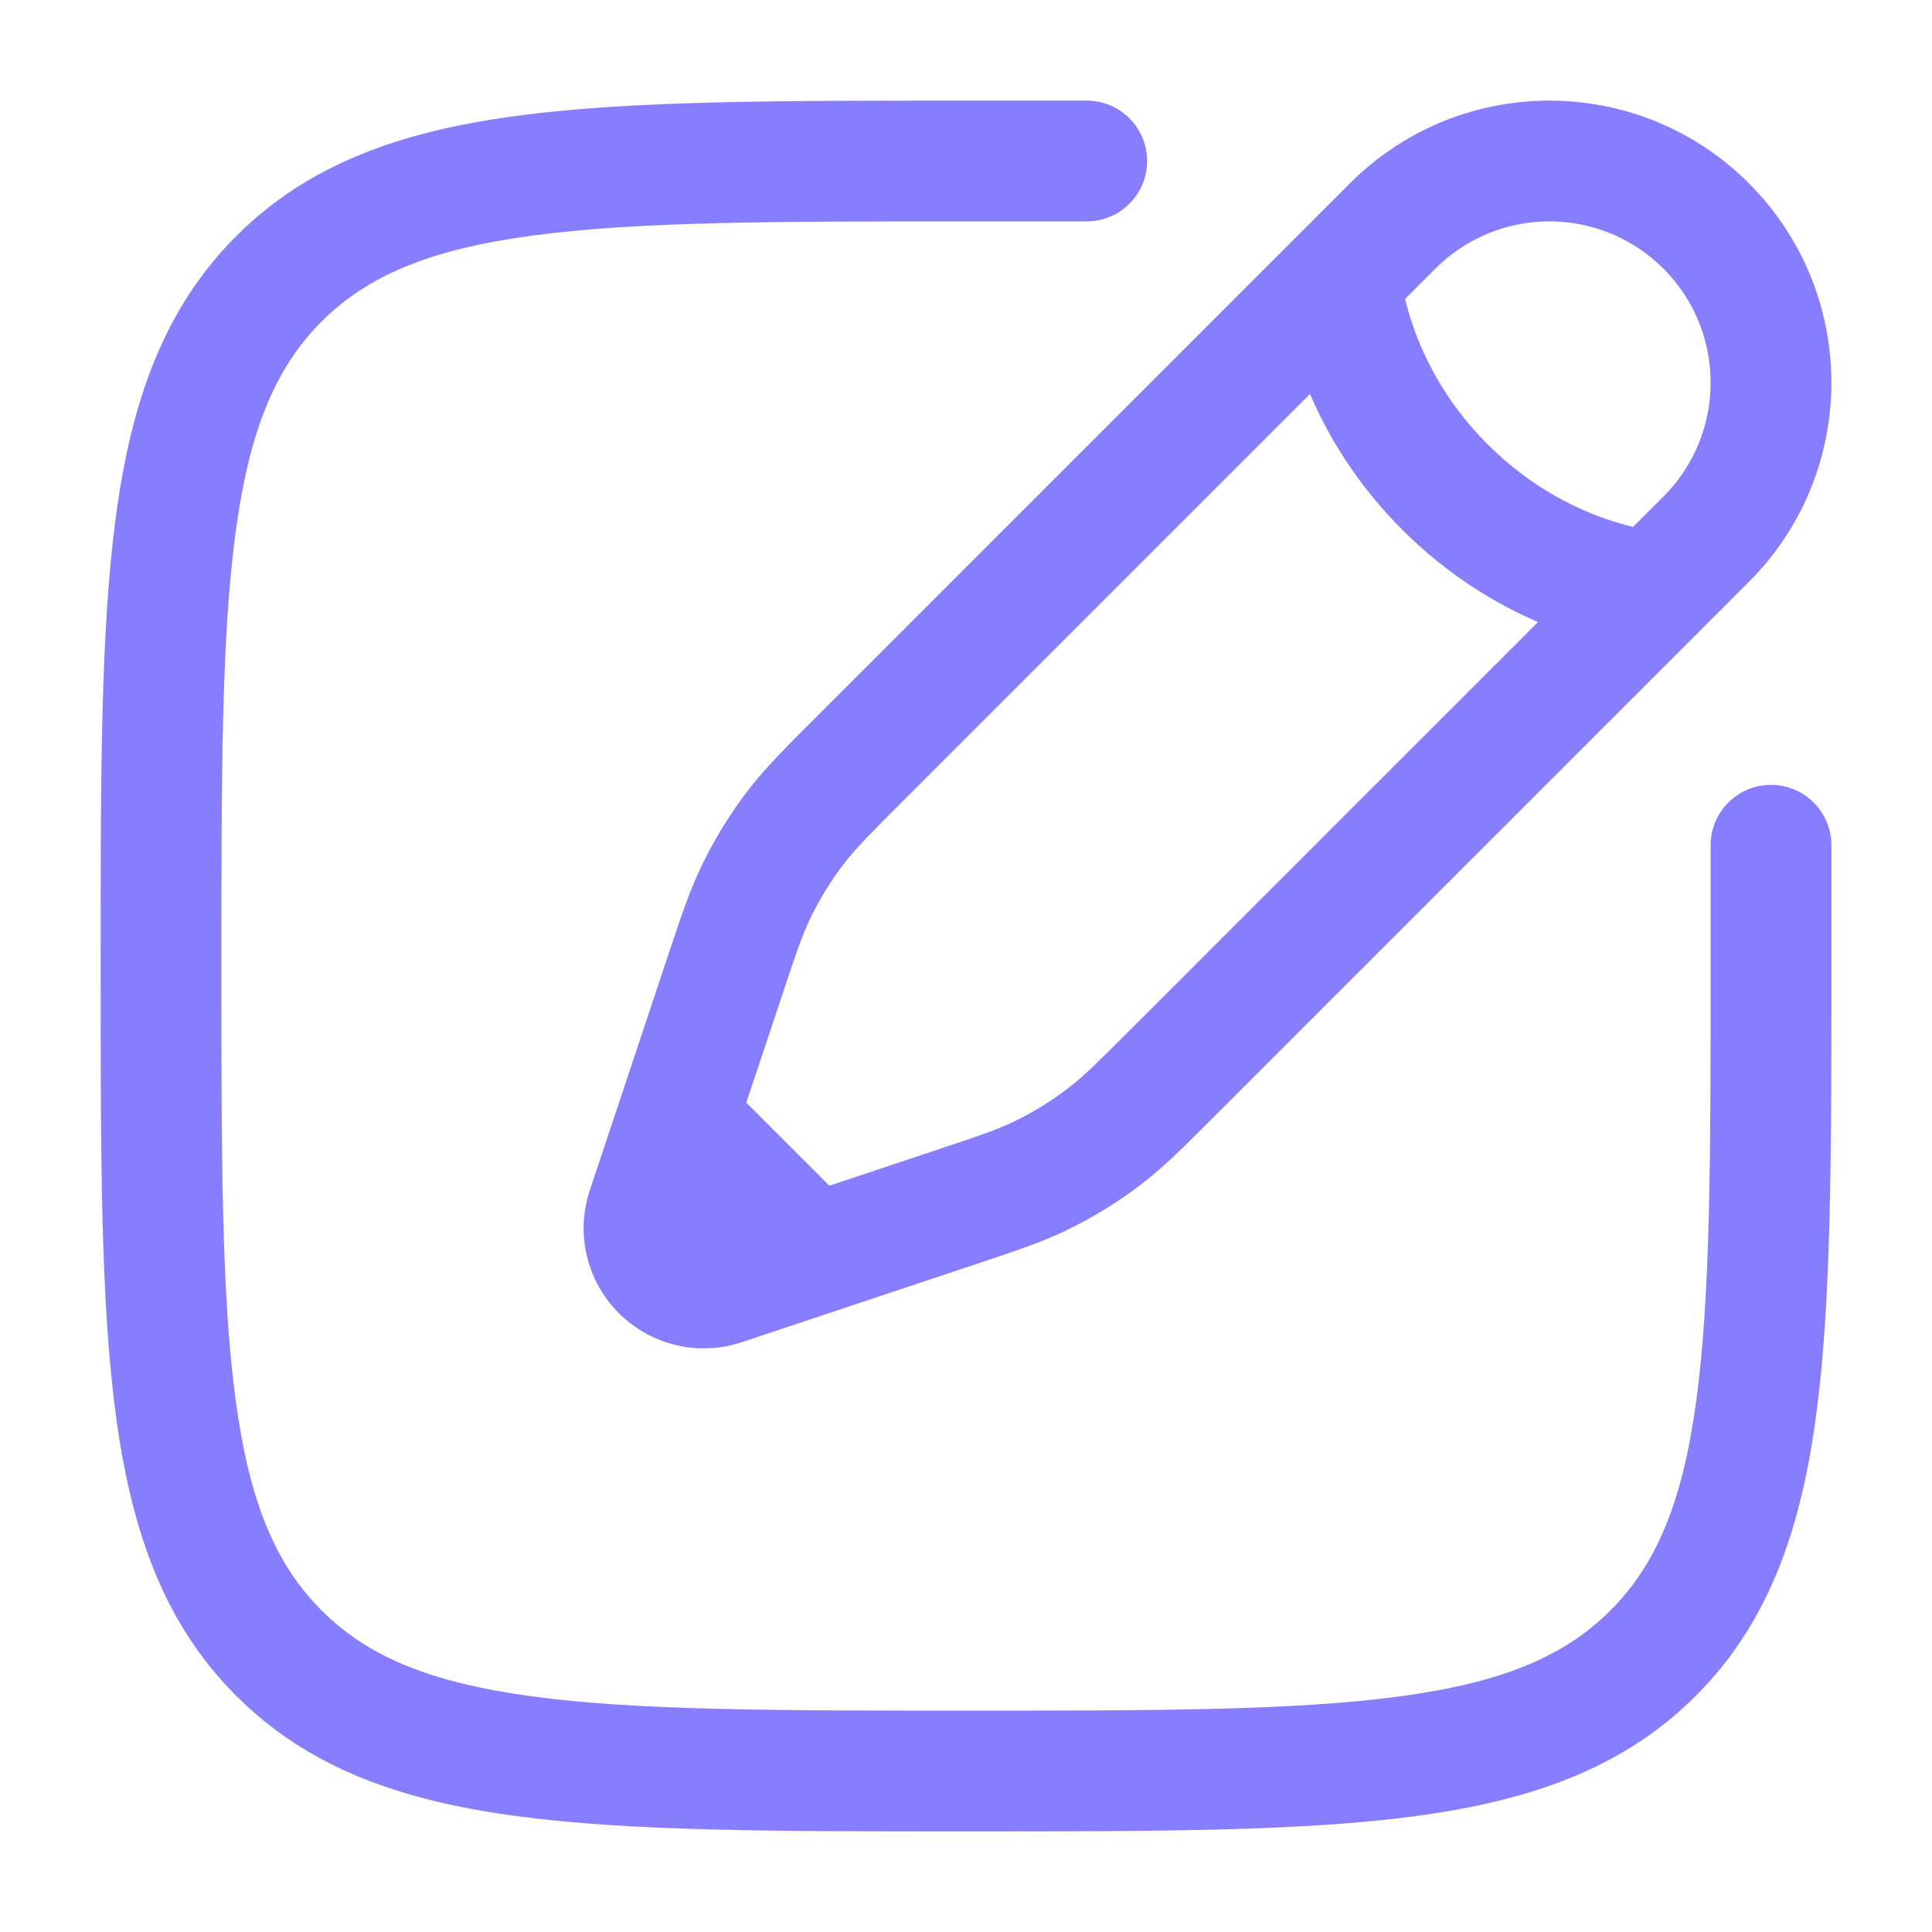
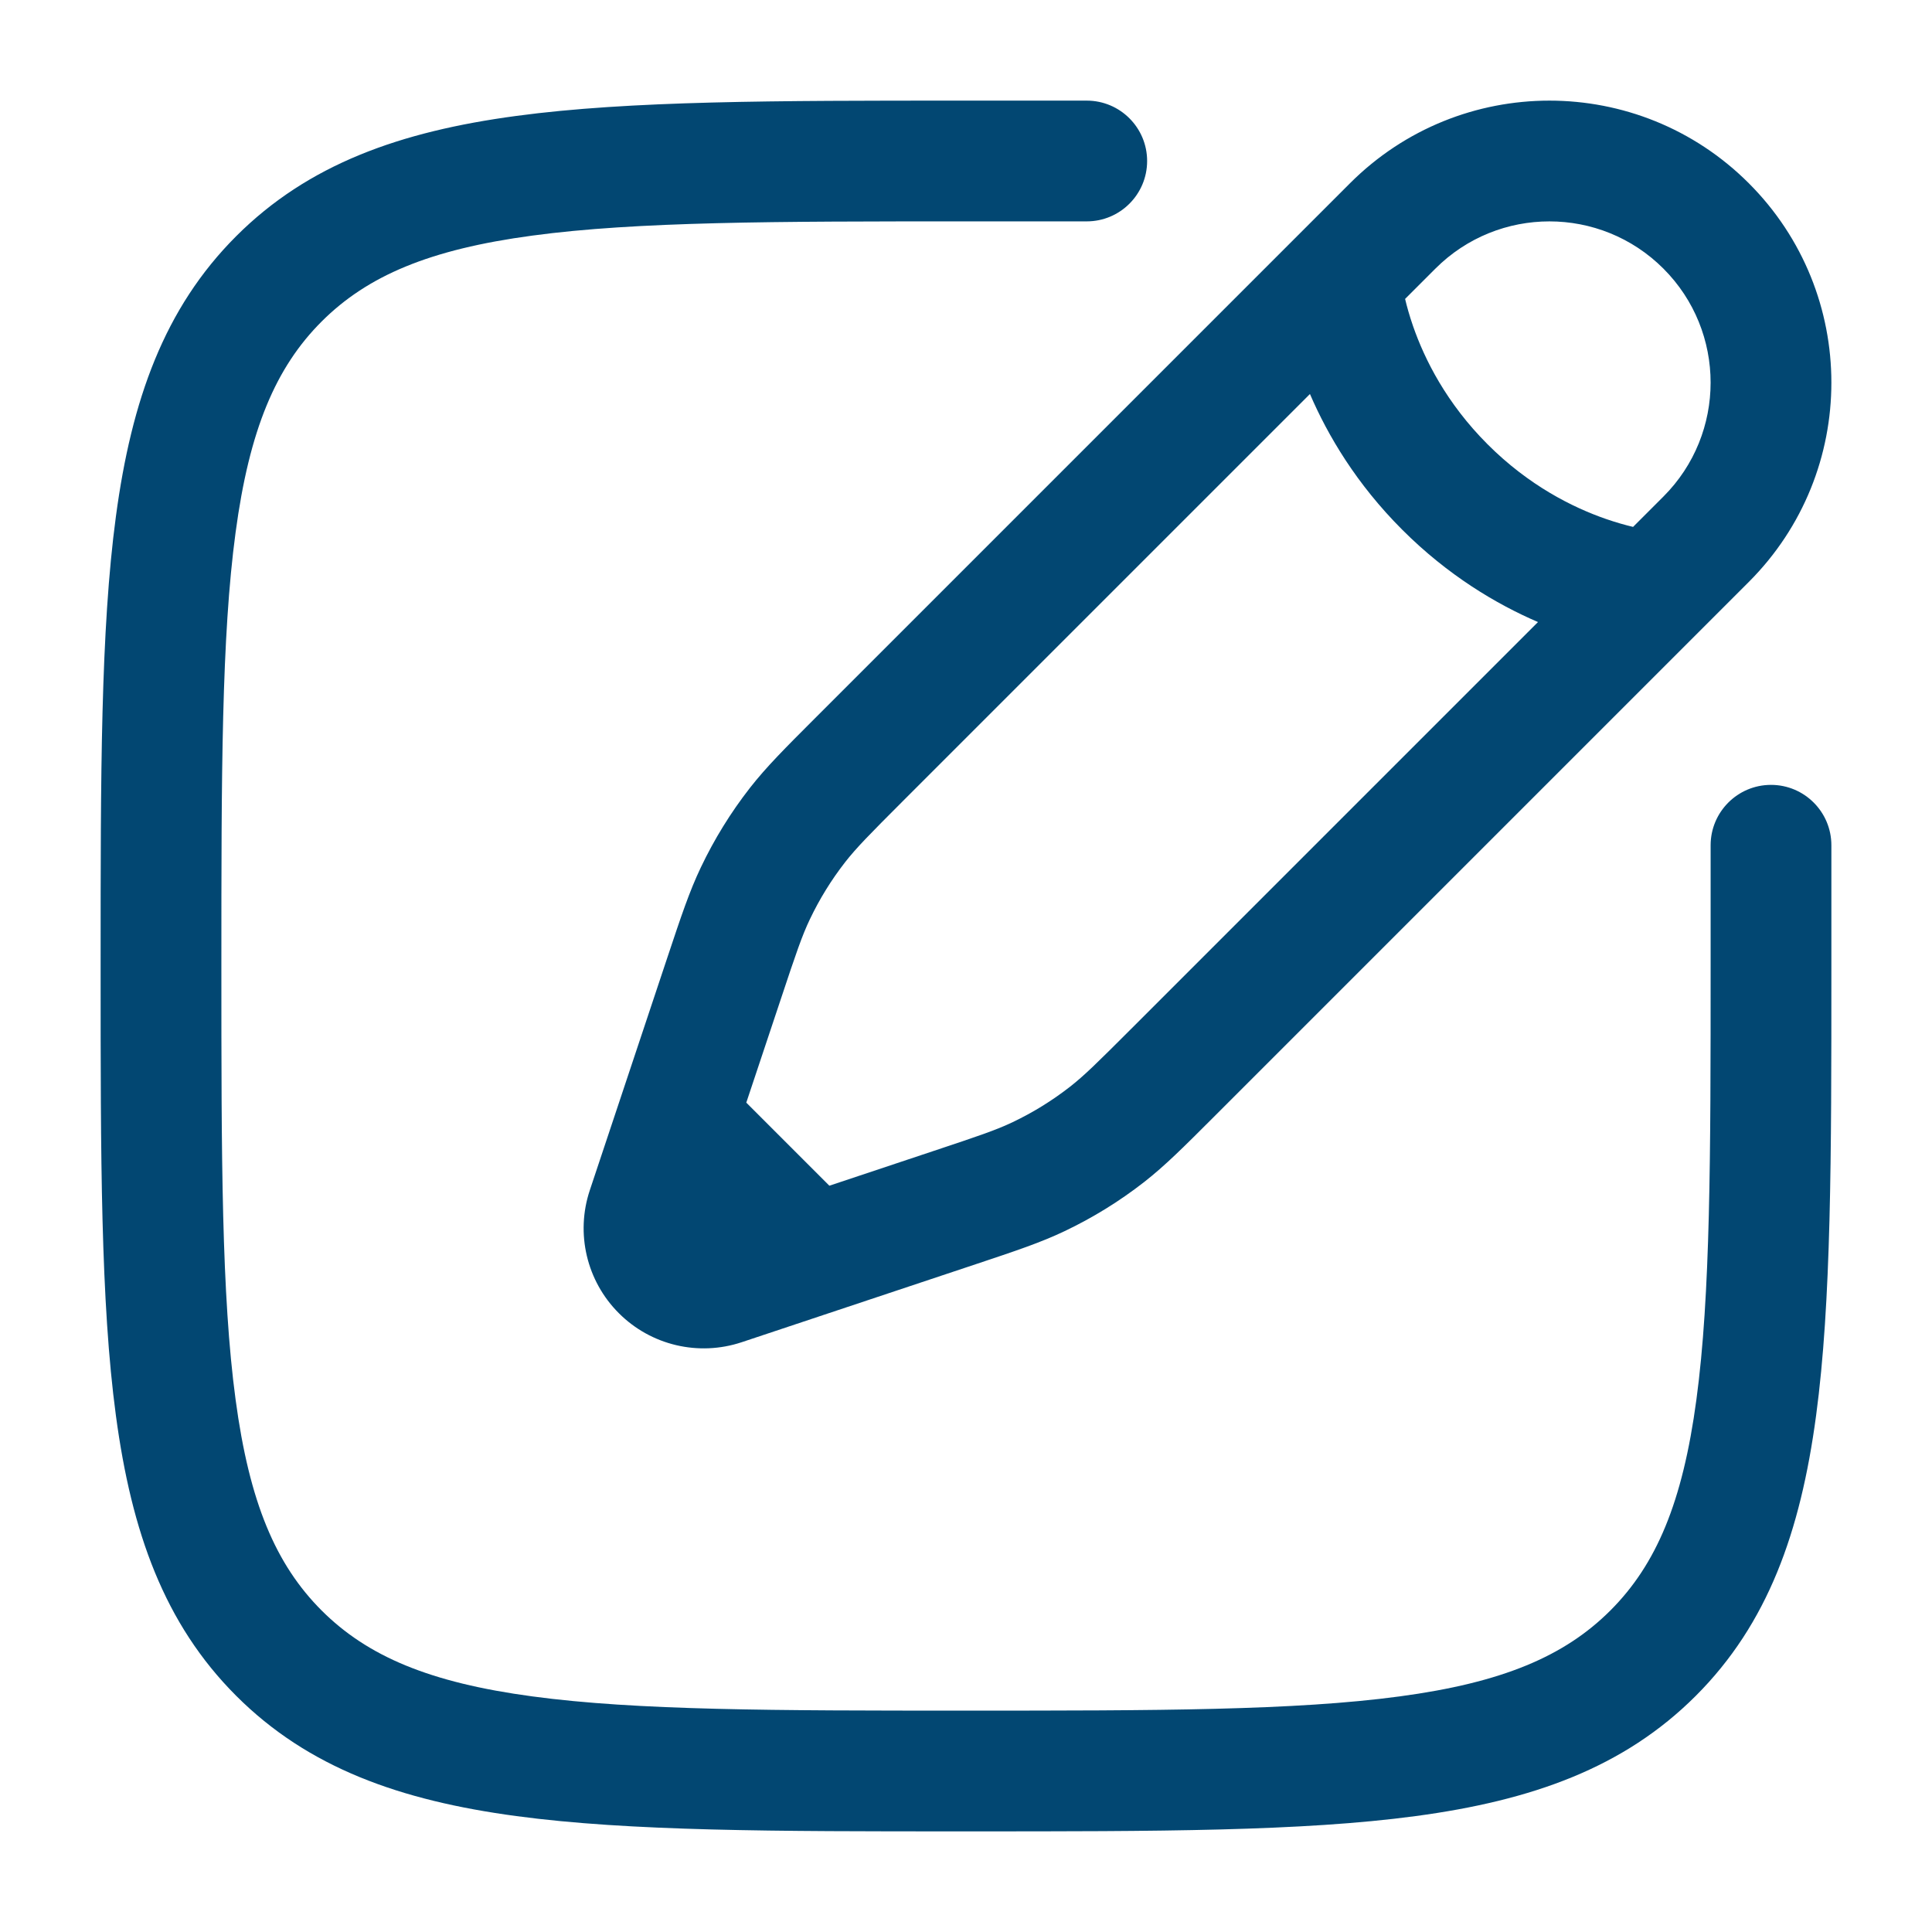
<svg xmlns="http://www.w3.org/2000/svg" width="36" height="36" viewBox="0 0 36 36" fill="none">
-   <path fill-rule="evenodd" clip-rule="evenodd" d="M17.914 1.875H20.25C20.871 1.875 21.375 2.379 21.375 3C21.375 3.621 20.871 4.125 20.25 4.125H18C14.433 4.125 11.87 4.127 9.92 4.39C8.003 4.647 6.847 5.138 5.992 5.992C5.138 6.847 4.647 8.003 4.39 9.92C4.127 11.87 4.125 14.433 4.125 18C4.125 21.567 4.127 24.13 4.39 26.08C4.647 27.997 5.138 29.153 5.992 30.008C6.847 30.862 8.003 31.353 9.92 31.61C11.87 31.873 14.433 31.875 18 31.875C21.567 31.875 24.13 31.873 26.08 31.61C27.997 31.353 29.153 30.862 30.008 30.008C30.862 29.153 31.353 27.997 31.61 26.08C31.873 24.13 31.875 21.567 31.875 18V15.75C31.875 15.129 32.379 14.625 33 14.625C33.621 14.625 34.125 15.129 34.125 15.75V18.086C34.125 21.549 34.125 24.262 33.84 26.379C33.549 28.547 32.941 30.257 31.599 31.599C30.257 32.941 28.547 33.549 26.379 33.84C24.262 34.125 21.549 34.125 18.086 34.125H17.914C14.451 34.125 11.738 34.125 9.621 33.84C7.453 33.549 5.743 32.941 4.401 31.599C3.059 30.257 2.451 28.547 2.16 26.379C1.875 24.262 1.875 21.549 1.875 18.086V17.914C1.875 14.451 1.875 11.738 2.16 9.621C2.451 7.453 3.059 5.743 4.401 4.401C5.743 3.059 7.453 2.451 9.621 2.16C11.738 1.875 14.451 1.875 17.914 1.875ZM25.156 3.414C27.208 1.362 30.534 1.362 32.586 3.414C34.638 5.466 34.638 8.792 32.586 10.844L22.614 20.816C22.057 21.373 21.708 21.722 21.319 22.026C20.86 22.384 20.364 22.69 19.839 22.94C19.393 23.153 18.925 23.309 18.178 23.558L13.821 25.01C13.017 25.278 12.13 25.069 11.531 24.469C10.931 23.87 10.722 22.983 10.99 22.179L12.442 17.822C12.691 17.075 12.847 16.607 13.06 16.161C13.31 15.636 13.616 15.14 13.974 14.681C14.278 14.292 14.627 13.943 15.184 13.386L25.156 3.414ZM30.995 5.005C29.822 3.832 27.92 3.832 26.747 5.005L26.182 5.57C26.216 5.714 26.264 5.885 26.33 6.076C26.545 6.696 26.952 7.512 27.72 8.28C28.488 9.048 29.304 9.455 29.924 9.67C30.115 9.736 30.286 9.784 30.43 9.818L30.995 9.253C32.168 8.08 32.168 6.178 30.995 5.005ZM28.658 11.591C27.884 11.258 26.982 10.724 26.129 9.871C25.276 9.018 24.742 8.116 24.409 7.342L16.826 14.925C16.201 15.55 15.957 15.798 15.748 16.065C15.491 16.395 15.271 16.751 15.091 17.129C14.945 17.434 14.833 17.764 14.554 18.603L13.906 20.546L15.454 22.094L17.397 21.446C18.236 21.167 18.566 21.055 18.871 20.909C19.249 20.729 19.605 20.509 19.935 20.252C20.202 20.044 20.45 19.799 21.075 19.174L28.658 11.591Z" fill="#877EFF" />
+   <path fill-rule="evenodd" clip-rule="evenodd" d="M17.914 1.875H20.25C20.871 1.875 21.375 2.379 21.375 3C21.375 3.621 20.871 4.125 20.25 4.125H18C14.433 4.125 11.87 4.127 9.92 4.39C8.003 4.647 6.847 5.138 5.992 5.992C5.138 6.847 4.647 8.003 4.39 9.92C4.127 11.87 4.125 14.433 4.125 18C4.125 21.567 4.127 24.13 4.39 26.08C4.647 27.997 5.138 29.153 5.992 30.008C6.847 30.862 8.003 31.353 9.92 31.61C11.87 31.873 14.433 31.875 18 31.875C21.567 31.875 24.13 31.873 26.08 31.61C27.997 31.353 29.153 30.862 30.008 30.008C30.862 29.153 31.353 27.997 31.61 26.08C31.873 24.13 31.875 21.567 31.875 18V15.75C31.875 15.129 32.379 14.625 33 14.625C33.621 14.625 34.125 15.129 34.125 15.75V18.086C34.125 21.549 34.125 24.262 33.84 26.379C33.549 28.547 32.941 30.257 31.599 31.599C30.257 32.941 28.547 33.549 26.379 33.84C24.262 34.125 21.549 34.125 18.086 34.125H17.914C14.451 34.125 11.738 34.125 9.621 33.84C7.453 33.549 5.743 32.941 4.401 31.599C3.059 30.257 2.451 28.547 2.16 26.379C1.875 24.262 1.875 21.549 1.875 18.086V17.914C1.875 14.451 1.875 11.738 2.16 9.621C2.451 7.453 3.059 5.743 4.401 4.401C5.743 3.059 7.453 2.451 9.621 2.16C11.738 1.875 14.451 1.875 17.914 1.875ZM25.156 3.414C27.208 1.362 30.534 1.362 32.586 3.414C34.638 5.466 34.638 8.792 32.586 10.844L22.614 20.816C22.057 21.373 21.708 21.722 21.319 22.026C20.86 22.384 20.364 22.69 19.839 22.94C19.393 23.153 18.925 23.309 18.178 23.558L13.821 25.01C13.017 25.278 12.13 25.069 11.531 24.469C10.931 23.87 10.722 22.983 10.99 22.179L12.442 17.822C12.691 17.075 12.847 16.607 13.06 16.161C13.31 15.636 13.616 15.14 13.974 14.681C14.278 14.292 14.627 13.943 15.184 13.386L25.156 3.414ZM30.995 5.005C29.822 3.832 27.92 3.832 26.747 5.005L26.182 5.57C26.216 5.714 26.264 5.885 26.33 6.076C26.545 6.696 26.952 7.512 27.72 8.28C28.488 9.048 29.304 9.455 29.924 9.67C30.115 9.736 30.286 9.784 30.43 9.818L30.995 9.253C32.168 8.08 32.168 6.178 30.995 5.005ZM28.658 11.591C27.884 11.258 26.982 10.724 26.129 9.871C25.276 9.018 24.742 8.116 24.409 7.342L16.826 14.925C16.201 15.55 15.957 15.798 15.748 16.065C15.491 16.395 15.271 16.751 15.091 17.129C14.945 17.434 14.833 17.764 14.554 18.603L13.906 20.546L15.454 22.094L17.397 21.446C18.236 21.167 18.566 21.055 18.871 20.909C19.249 20.729 19.605 20.509 19.935 20.252C20.202 20.044 20.45 19.799 21.075 19.174L28.658 11.591Z" fill="#024772" />
</svg>
